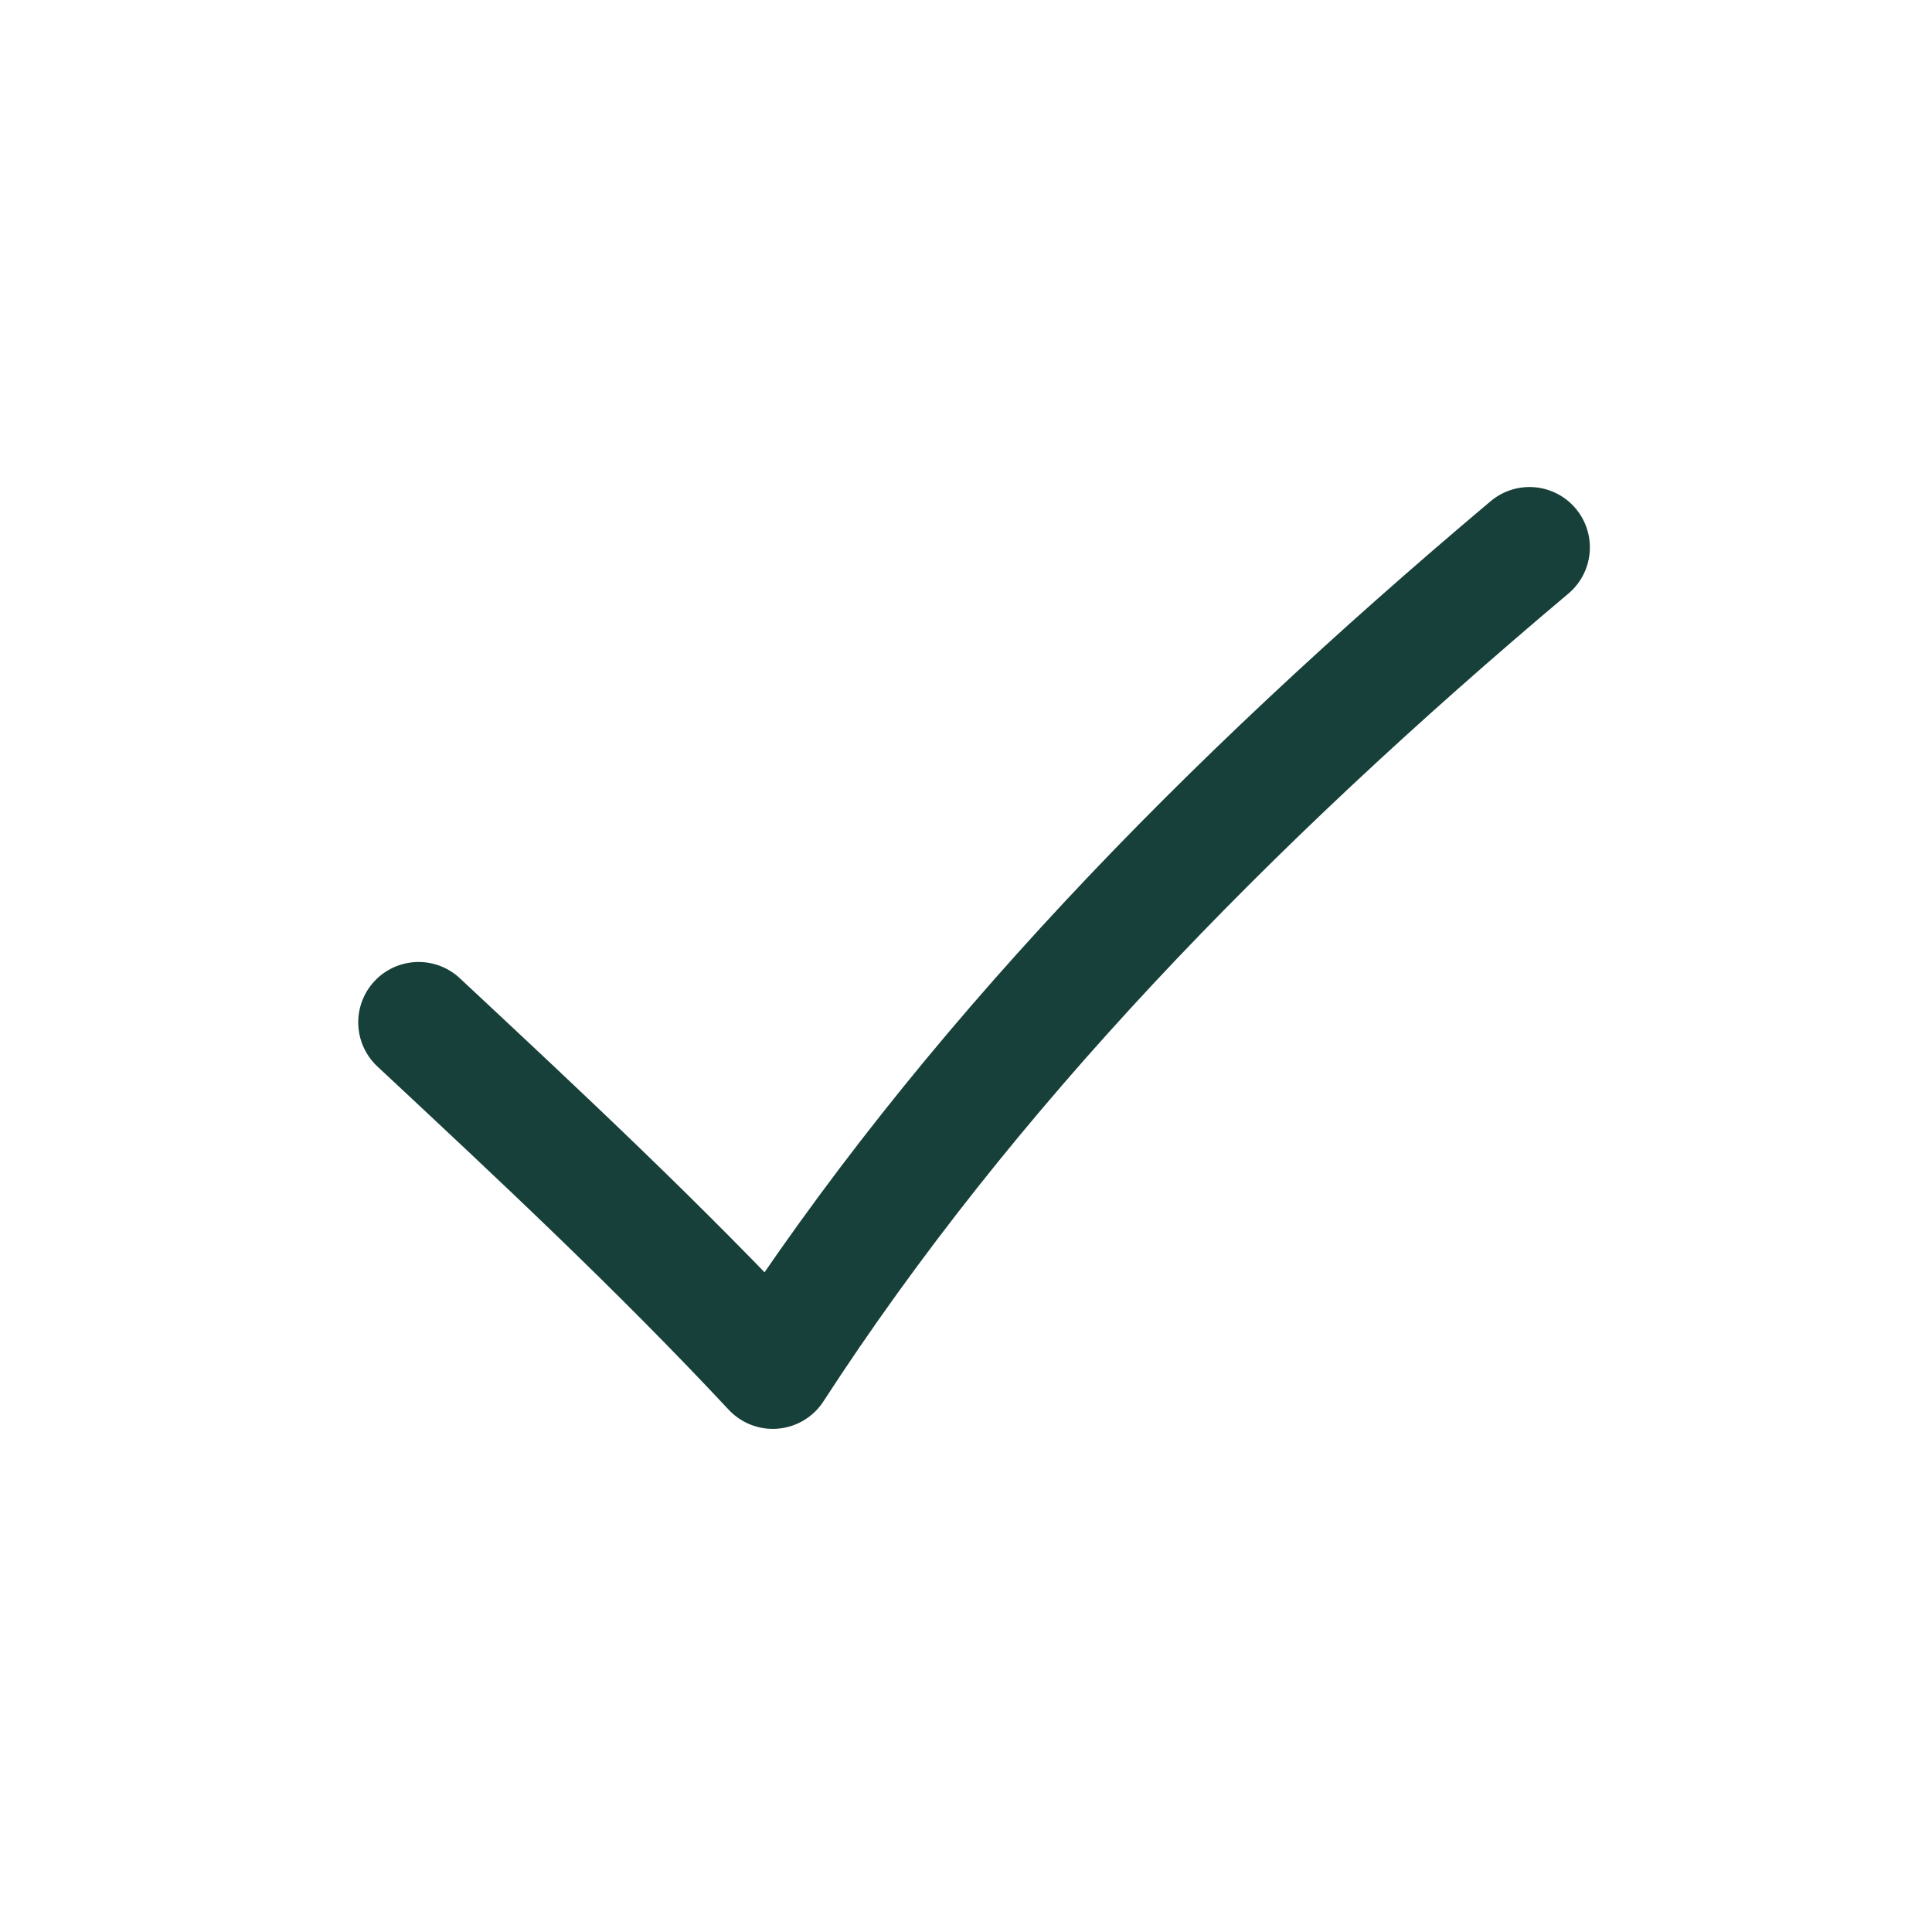
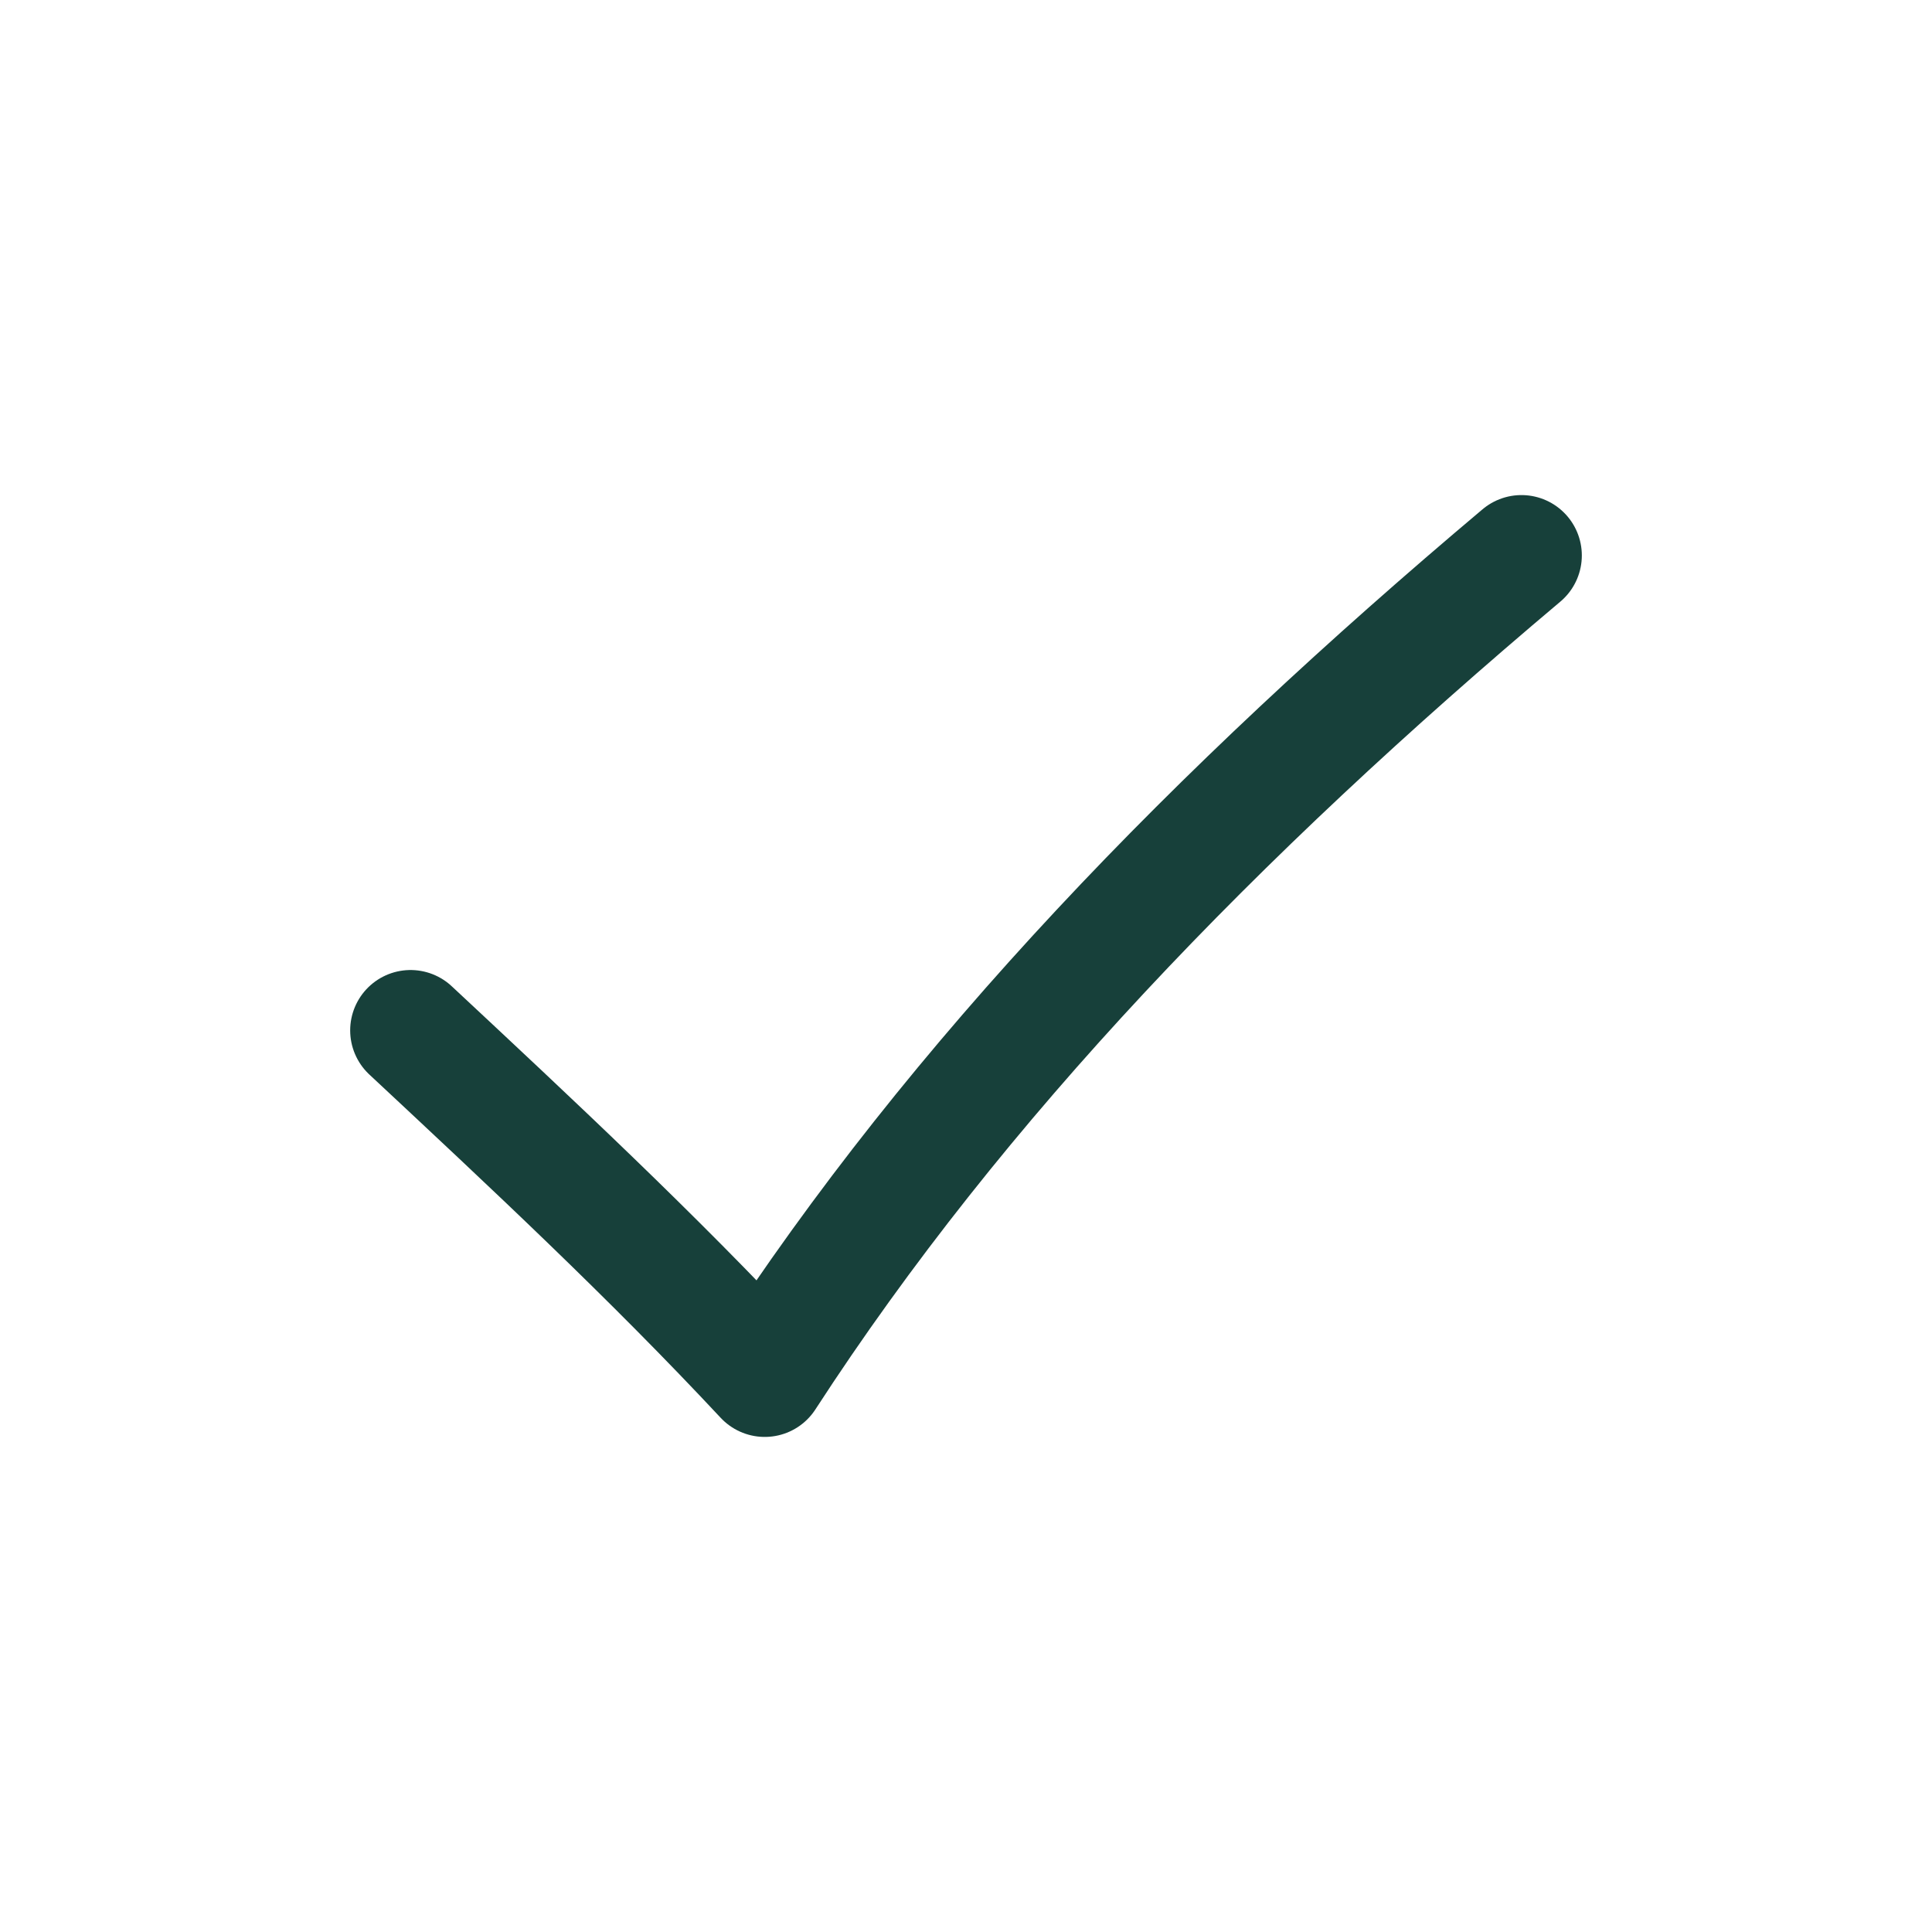
<svg xmlns="http://www.w3.org/2000/svg" width="24" height="24" viewBox="0 0 24 24" fill="none" stroke="#17403A" stroke-width="1.5" stroke-linecap="round" stroke-linejoin="round">
-   <path d="M5.2 12.7c1.5 1.4 3 2.8 4.4 4.3 2.4-3.7 5.6-7 9.4-10.2" />
+   <g transform="translate(-0.1 0.1)">
+     <path d="M5.2 12.7c1.5 1.4 3 2.8 4.4 4.3 2.4-3.7 5.6-7 9.4-10.2" />
+   </g>
</svg>
